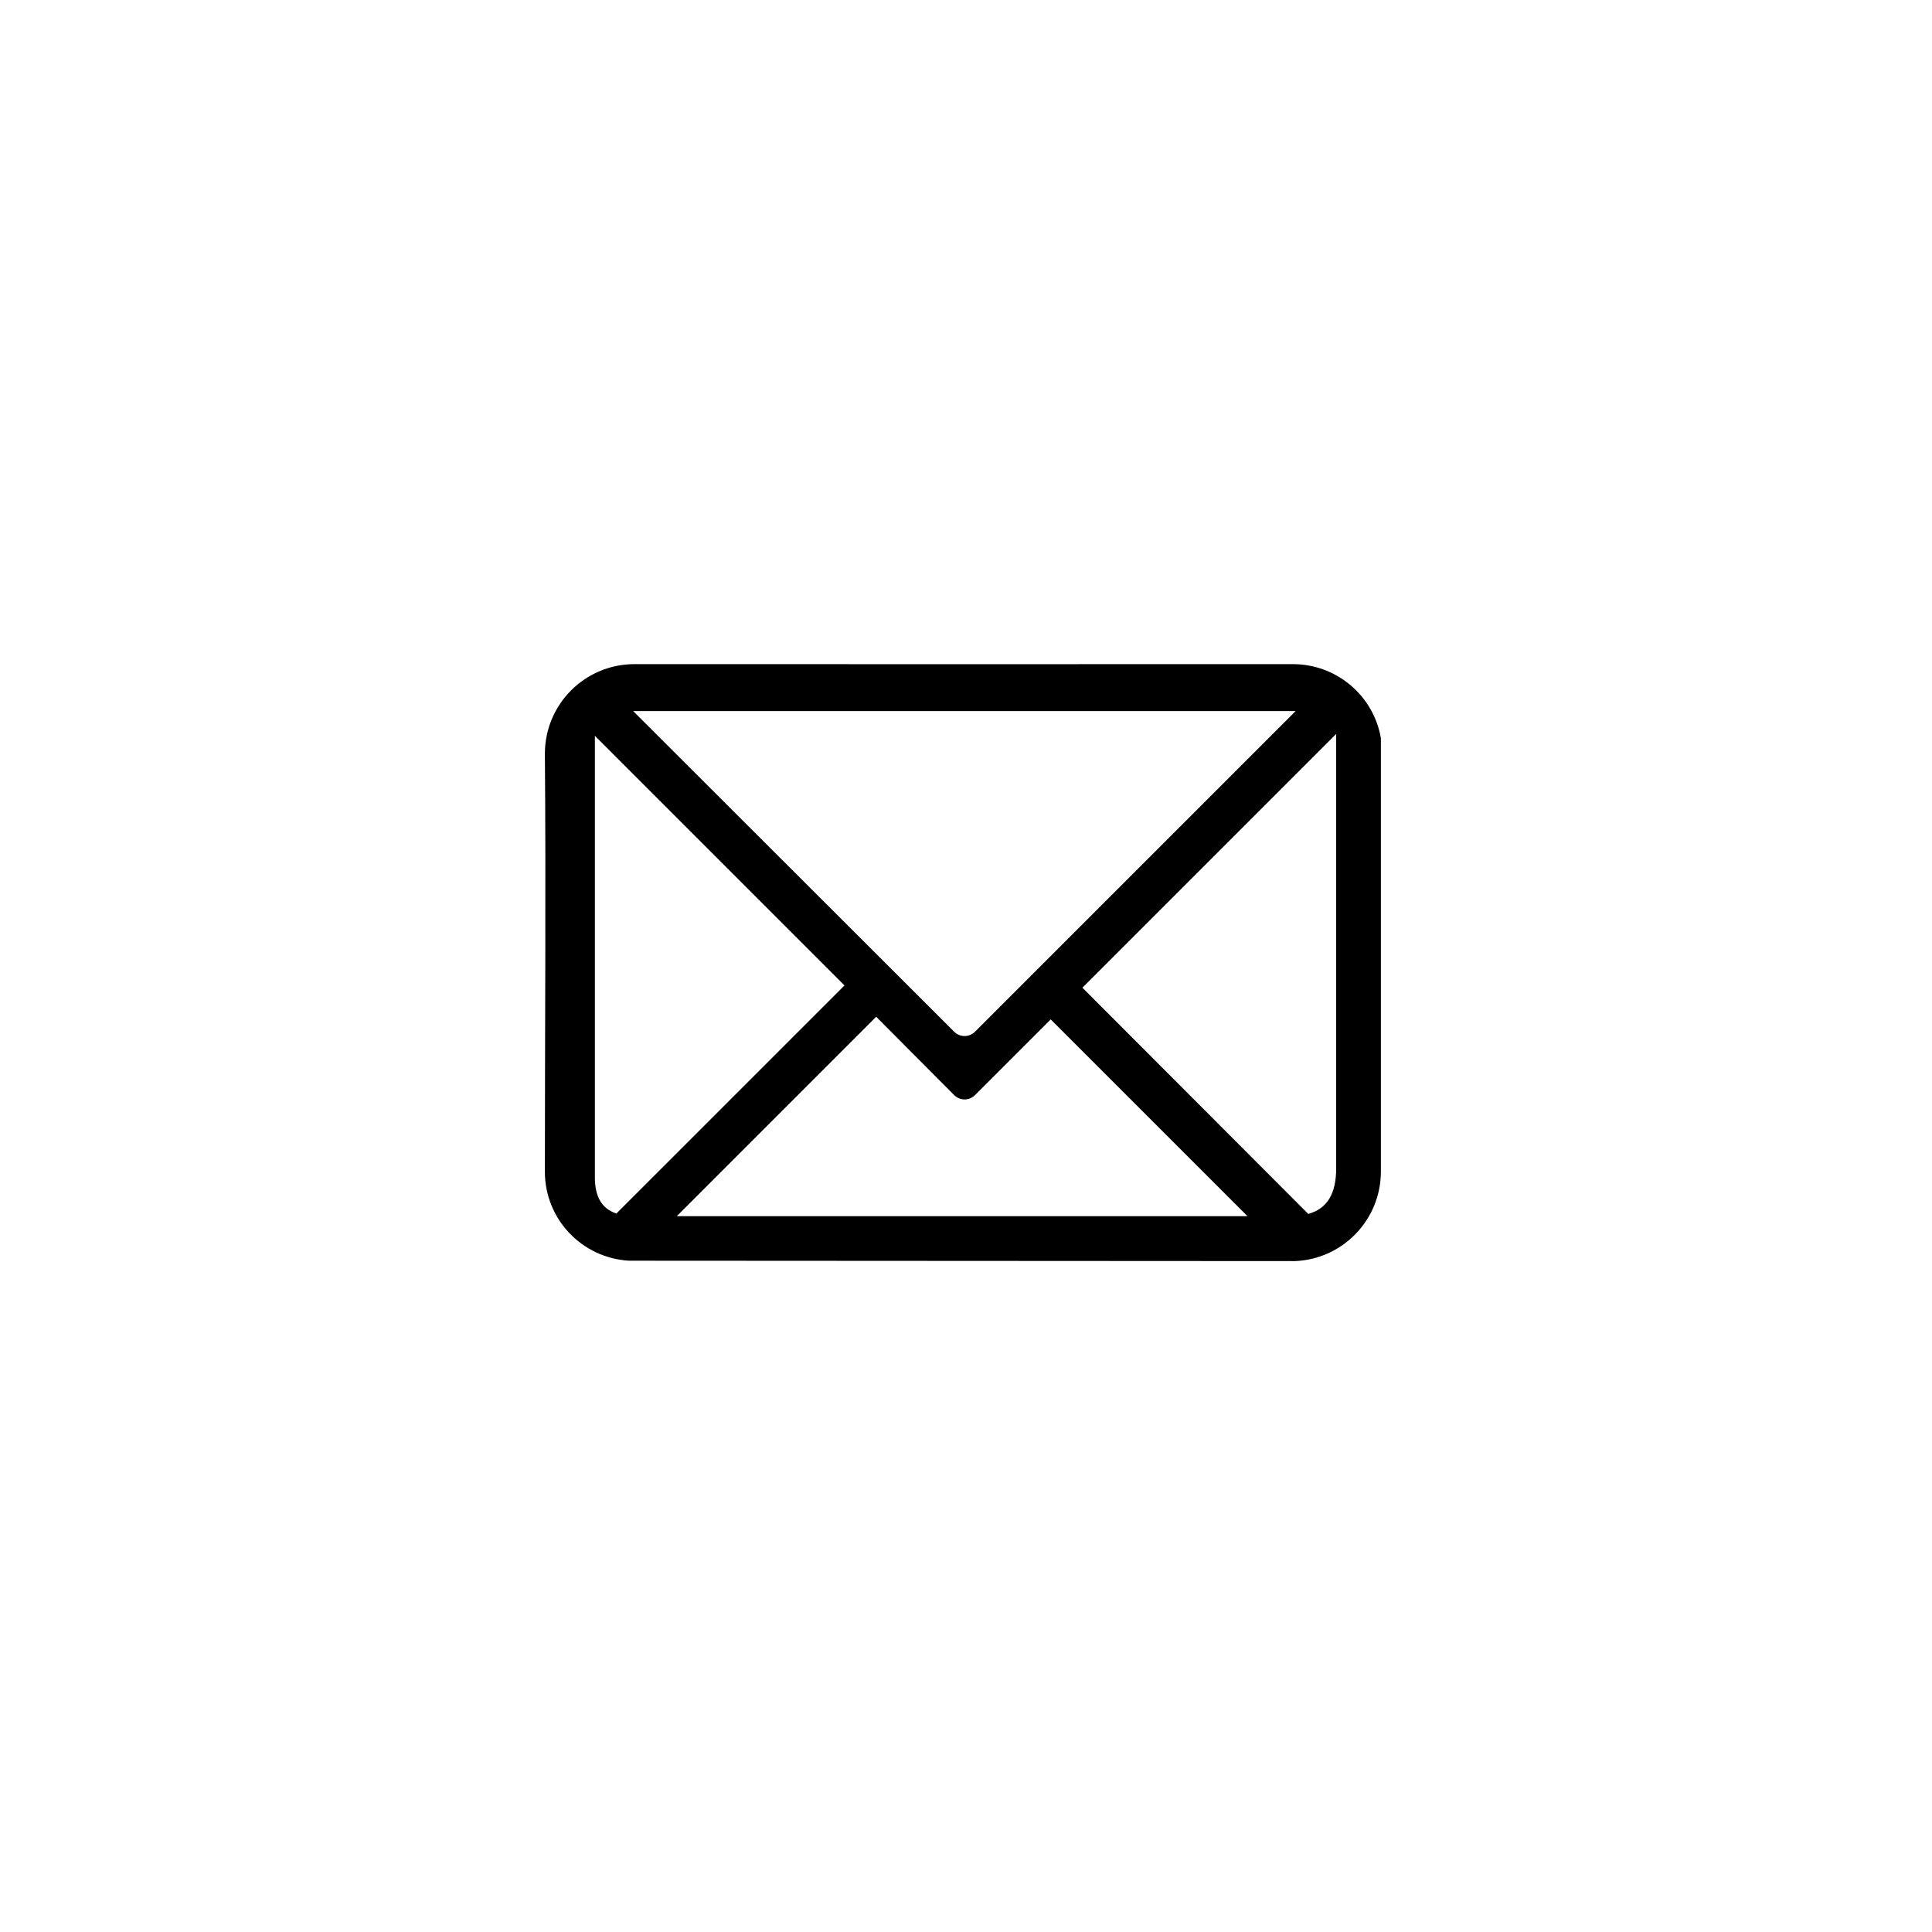
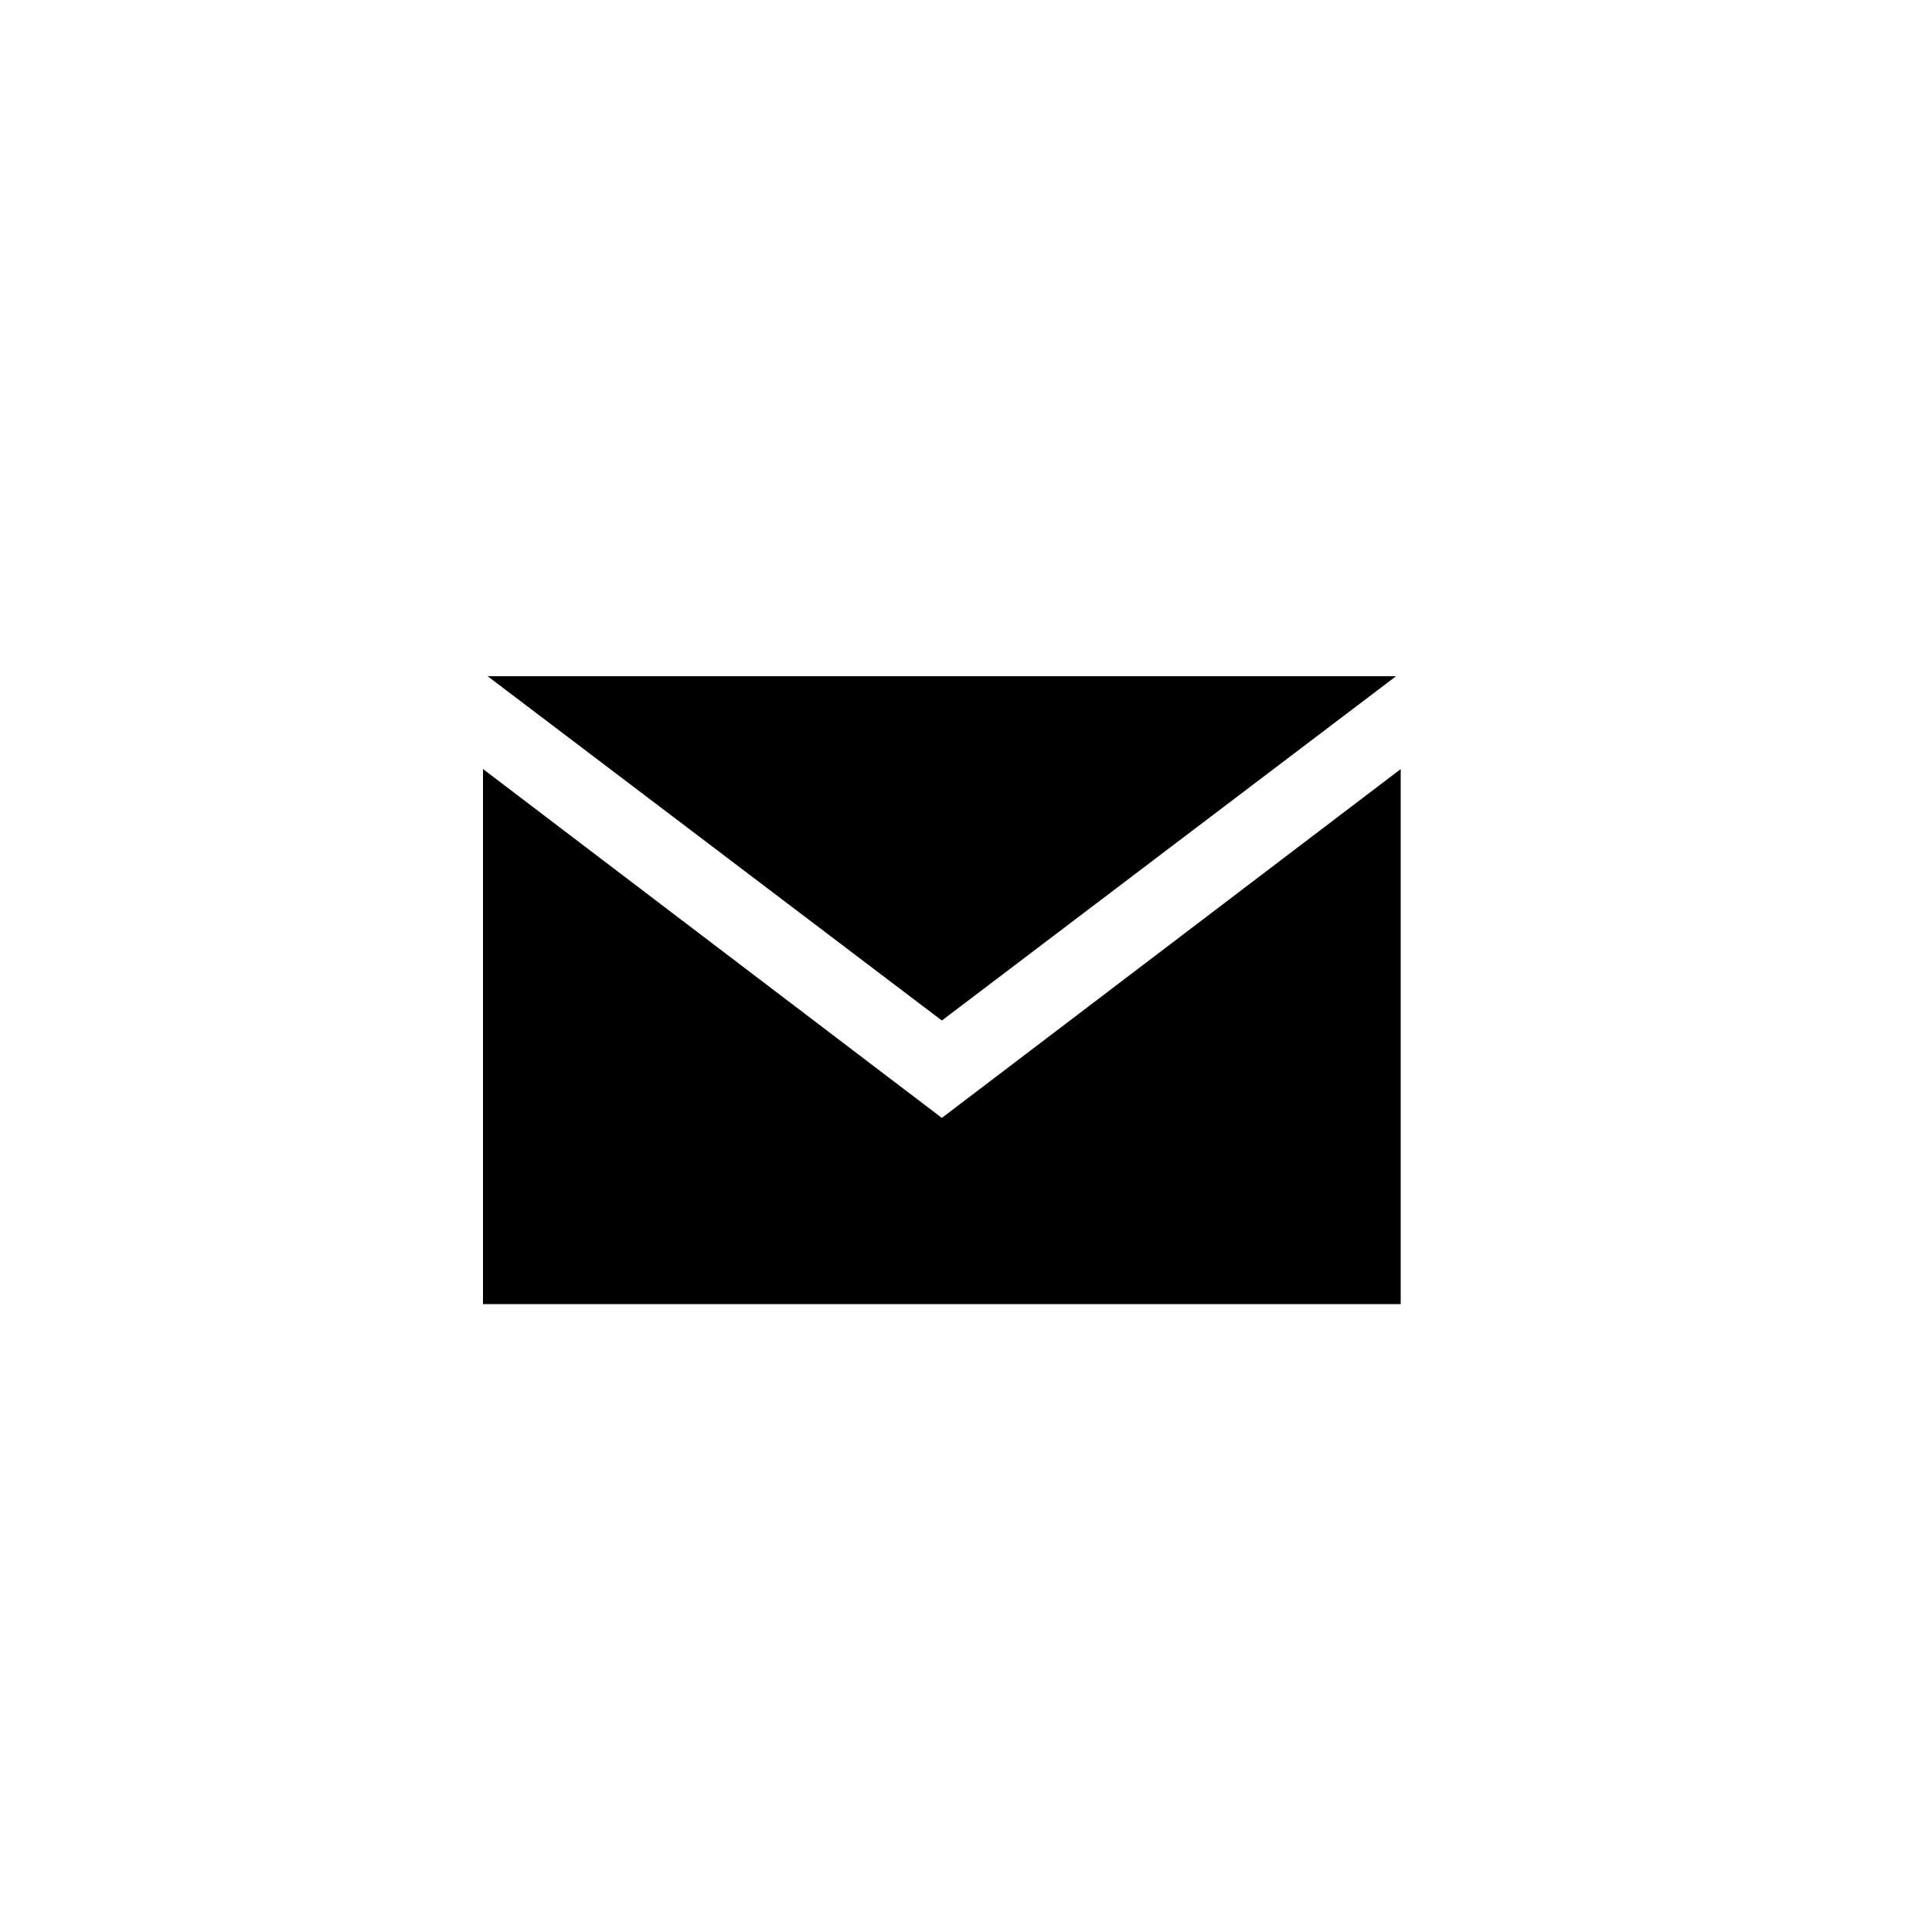
- <svg xmlns="http://www.w3.org/2000/svg" version="1.1" id="Layer_1" x="0px" y="0px" viewBox="0 0 1024 1024" enable-background="new 0 0 1024 1024" xml:space="preserve">
-   <path d="M685.2,352c-116.2,0.1-232.6,0-348.9,0c-26.2,0-47.5,21.2-47.5,47.5c0.6,72,0,148.2,0,221.5   c0,25.3,19.7,45.7,44.5,47.2l353.1,0.2c25.3-1,45.5-21.9,45.5-47.5V391.3C728.1,368.9,708.6,352,685.2,352z M686.7,376.9   L516.8,546.8c-3.1,3.1-8,3.1-11.1,0L335.6,376.9H686.7z M326.7,643.2c-8.3-2.8-11.2-9.5-11.4-18.5V390l132.3,132.3L326.7,643.2z    M358.6,644.7l105.8-105.8l41.3,41.5c3.1,3.1,8,3.1,11.1,0l40.1-40.1l104.3,104.3H358.6z M708.2,619.2c0,13.7-4.9,21.5-14.8,24.2   L573.7,523.5L708.2,389V619.2z" />
+ <svg xmlns="http://www.w3.org/2000/svg" width="40px" height="40px" viewBox="0 0 40 40" version="1.1">
+   <defs />
+   <g id="__icons" stroke="none" stroke-width="1" fill-rule="evenodd">
+     <g id="mail">
+       <path d="M19.5,23.145 L19.5,23.145 L19.5,23.145 L10,15.922 L10,27 L29,27 L29,15.923 L19.5,23.145 Z M28.904,14 L10.096,14 L19.5,21.129 L28.904,14 Z" />
+     </g>
+   </g>
</svg>
